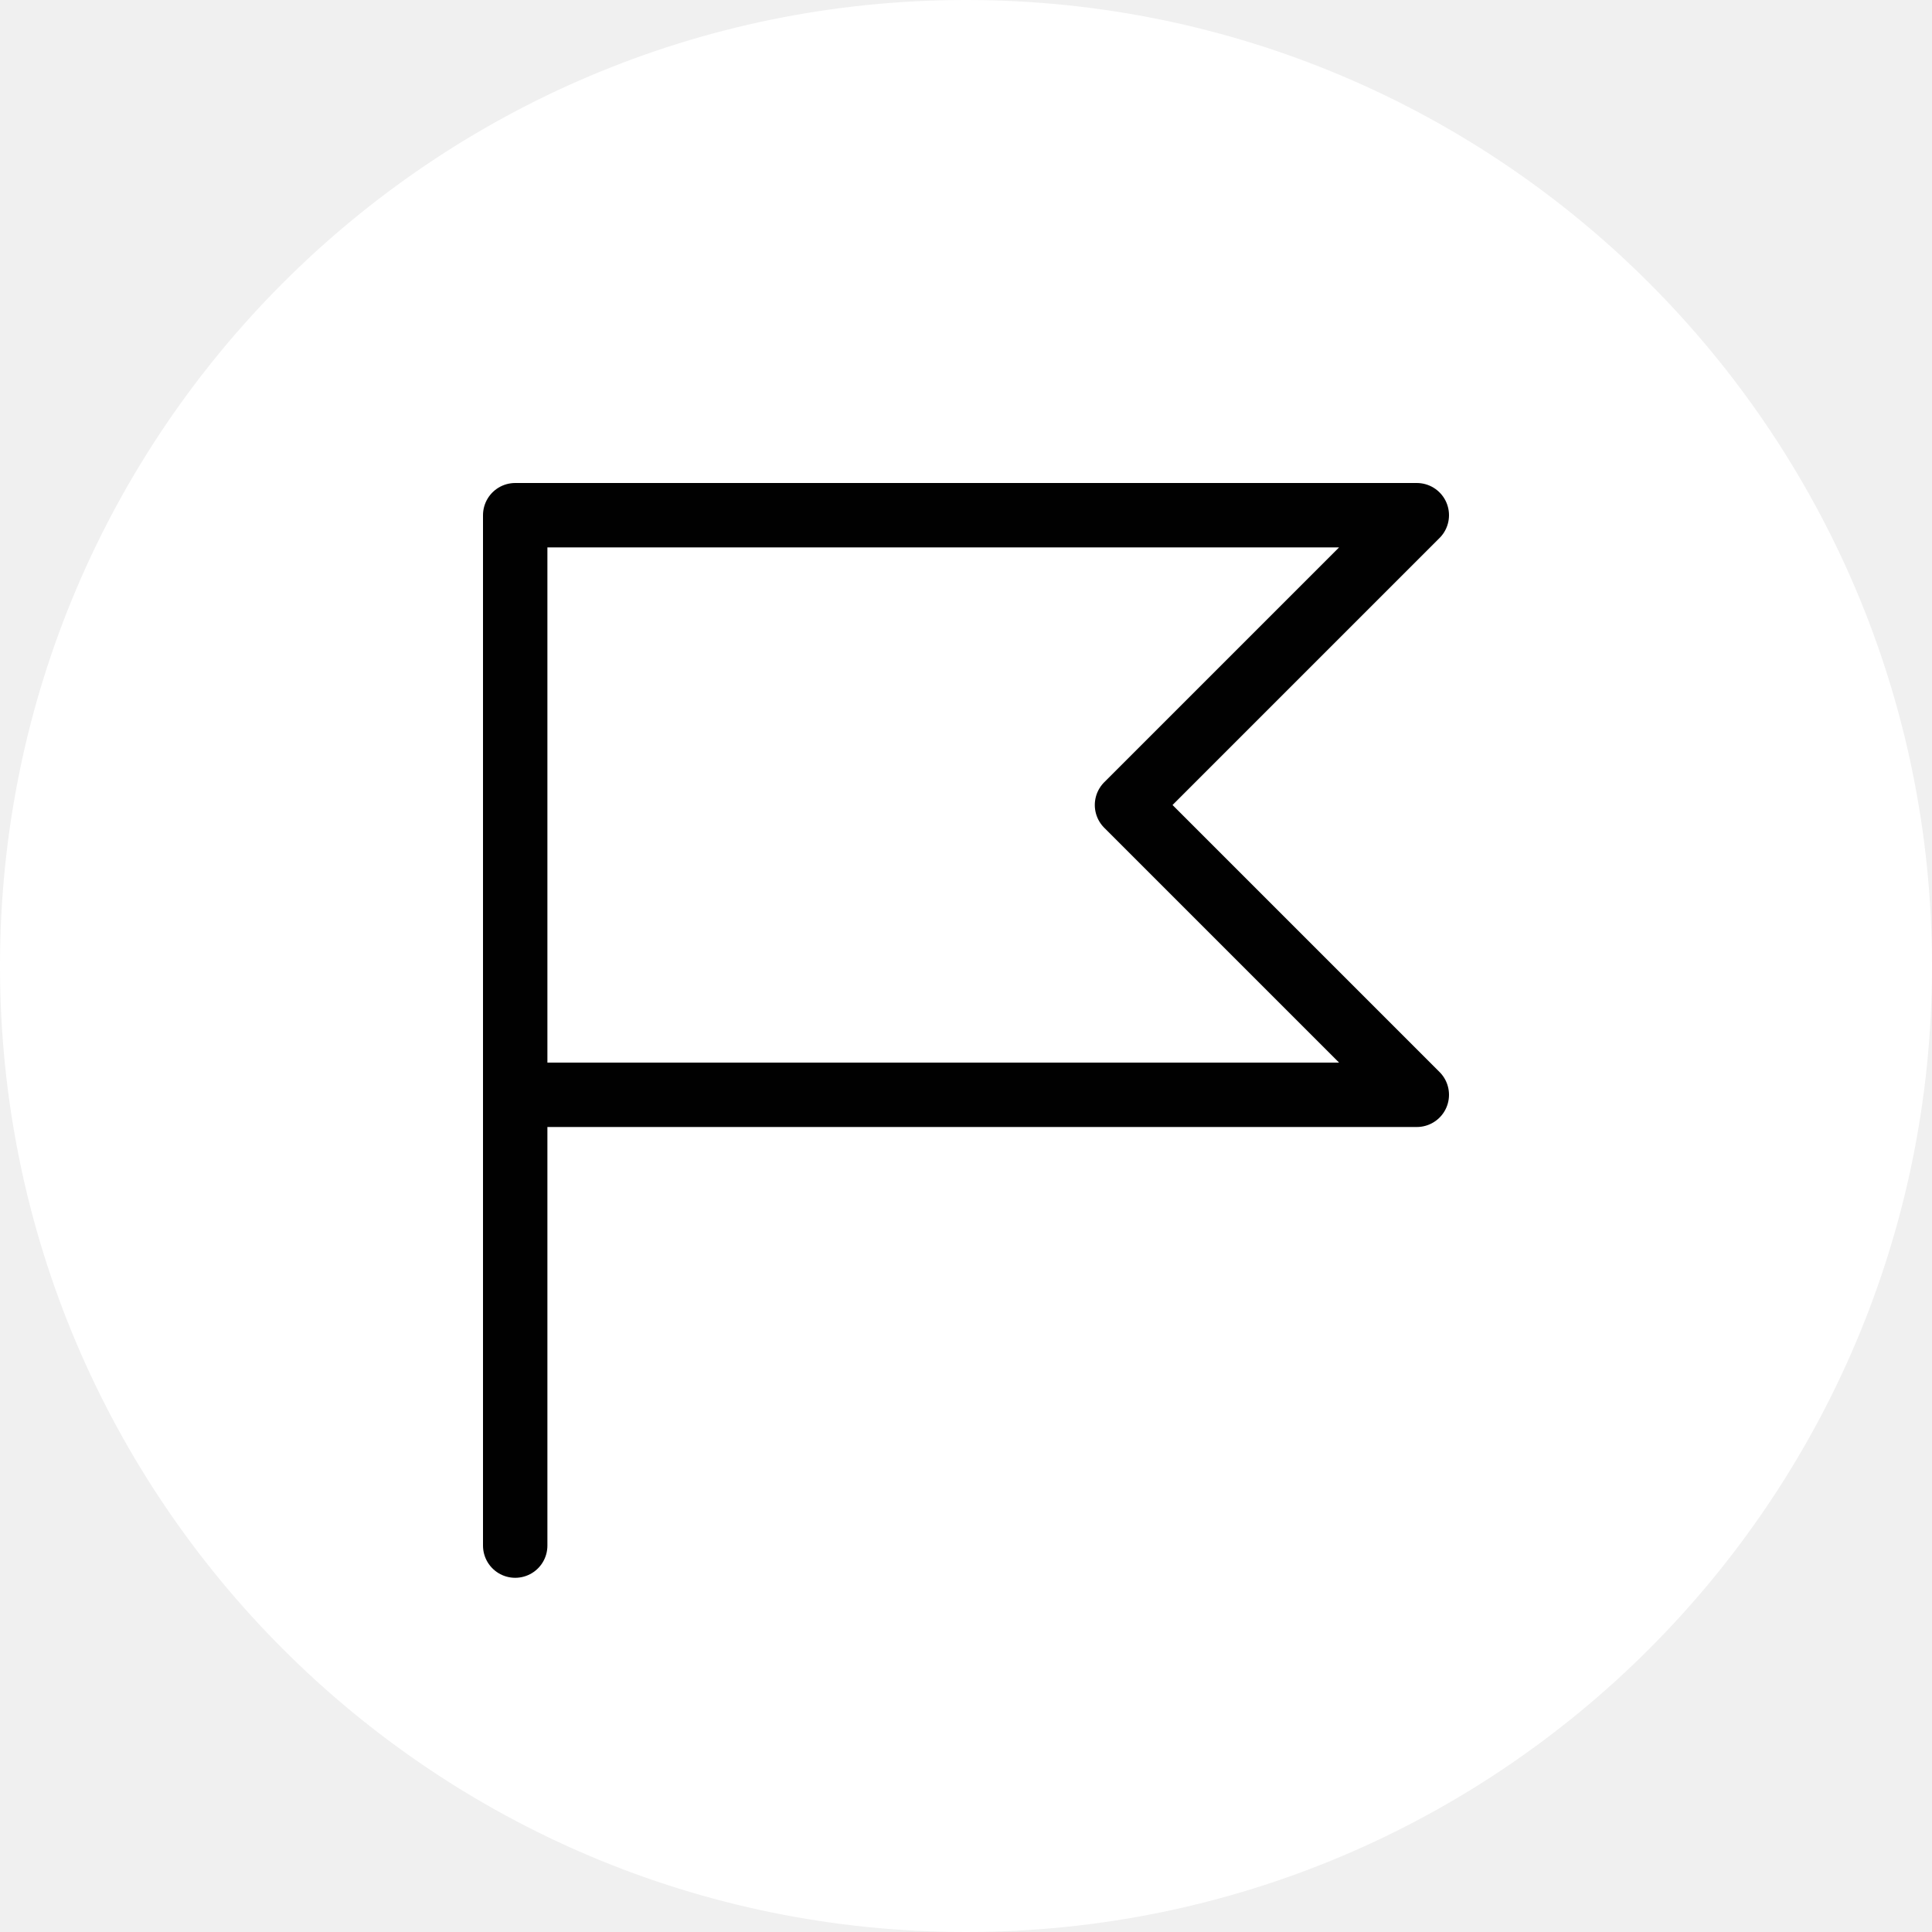
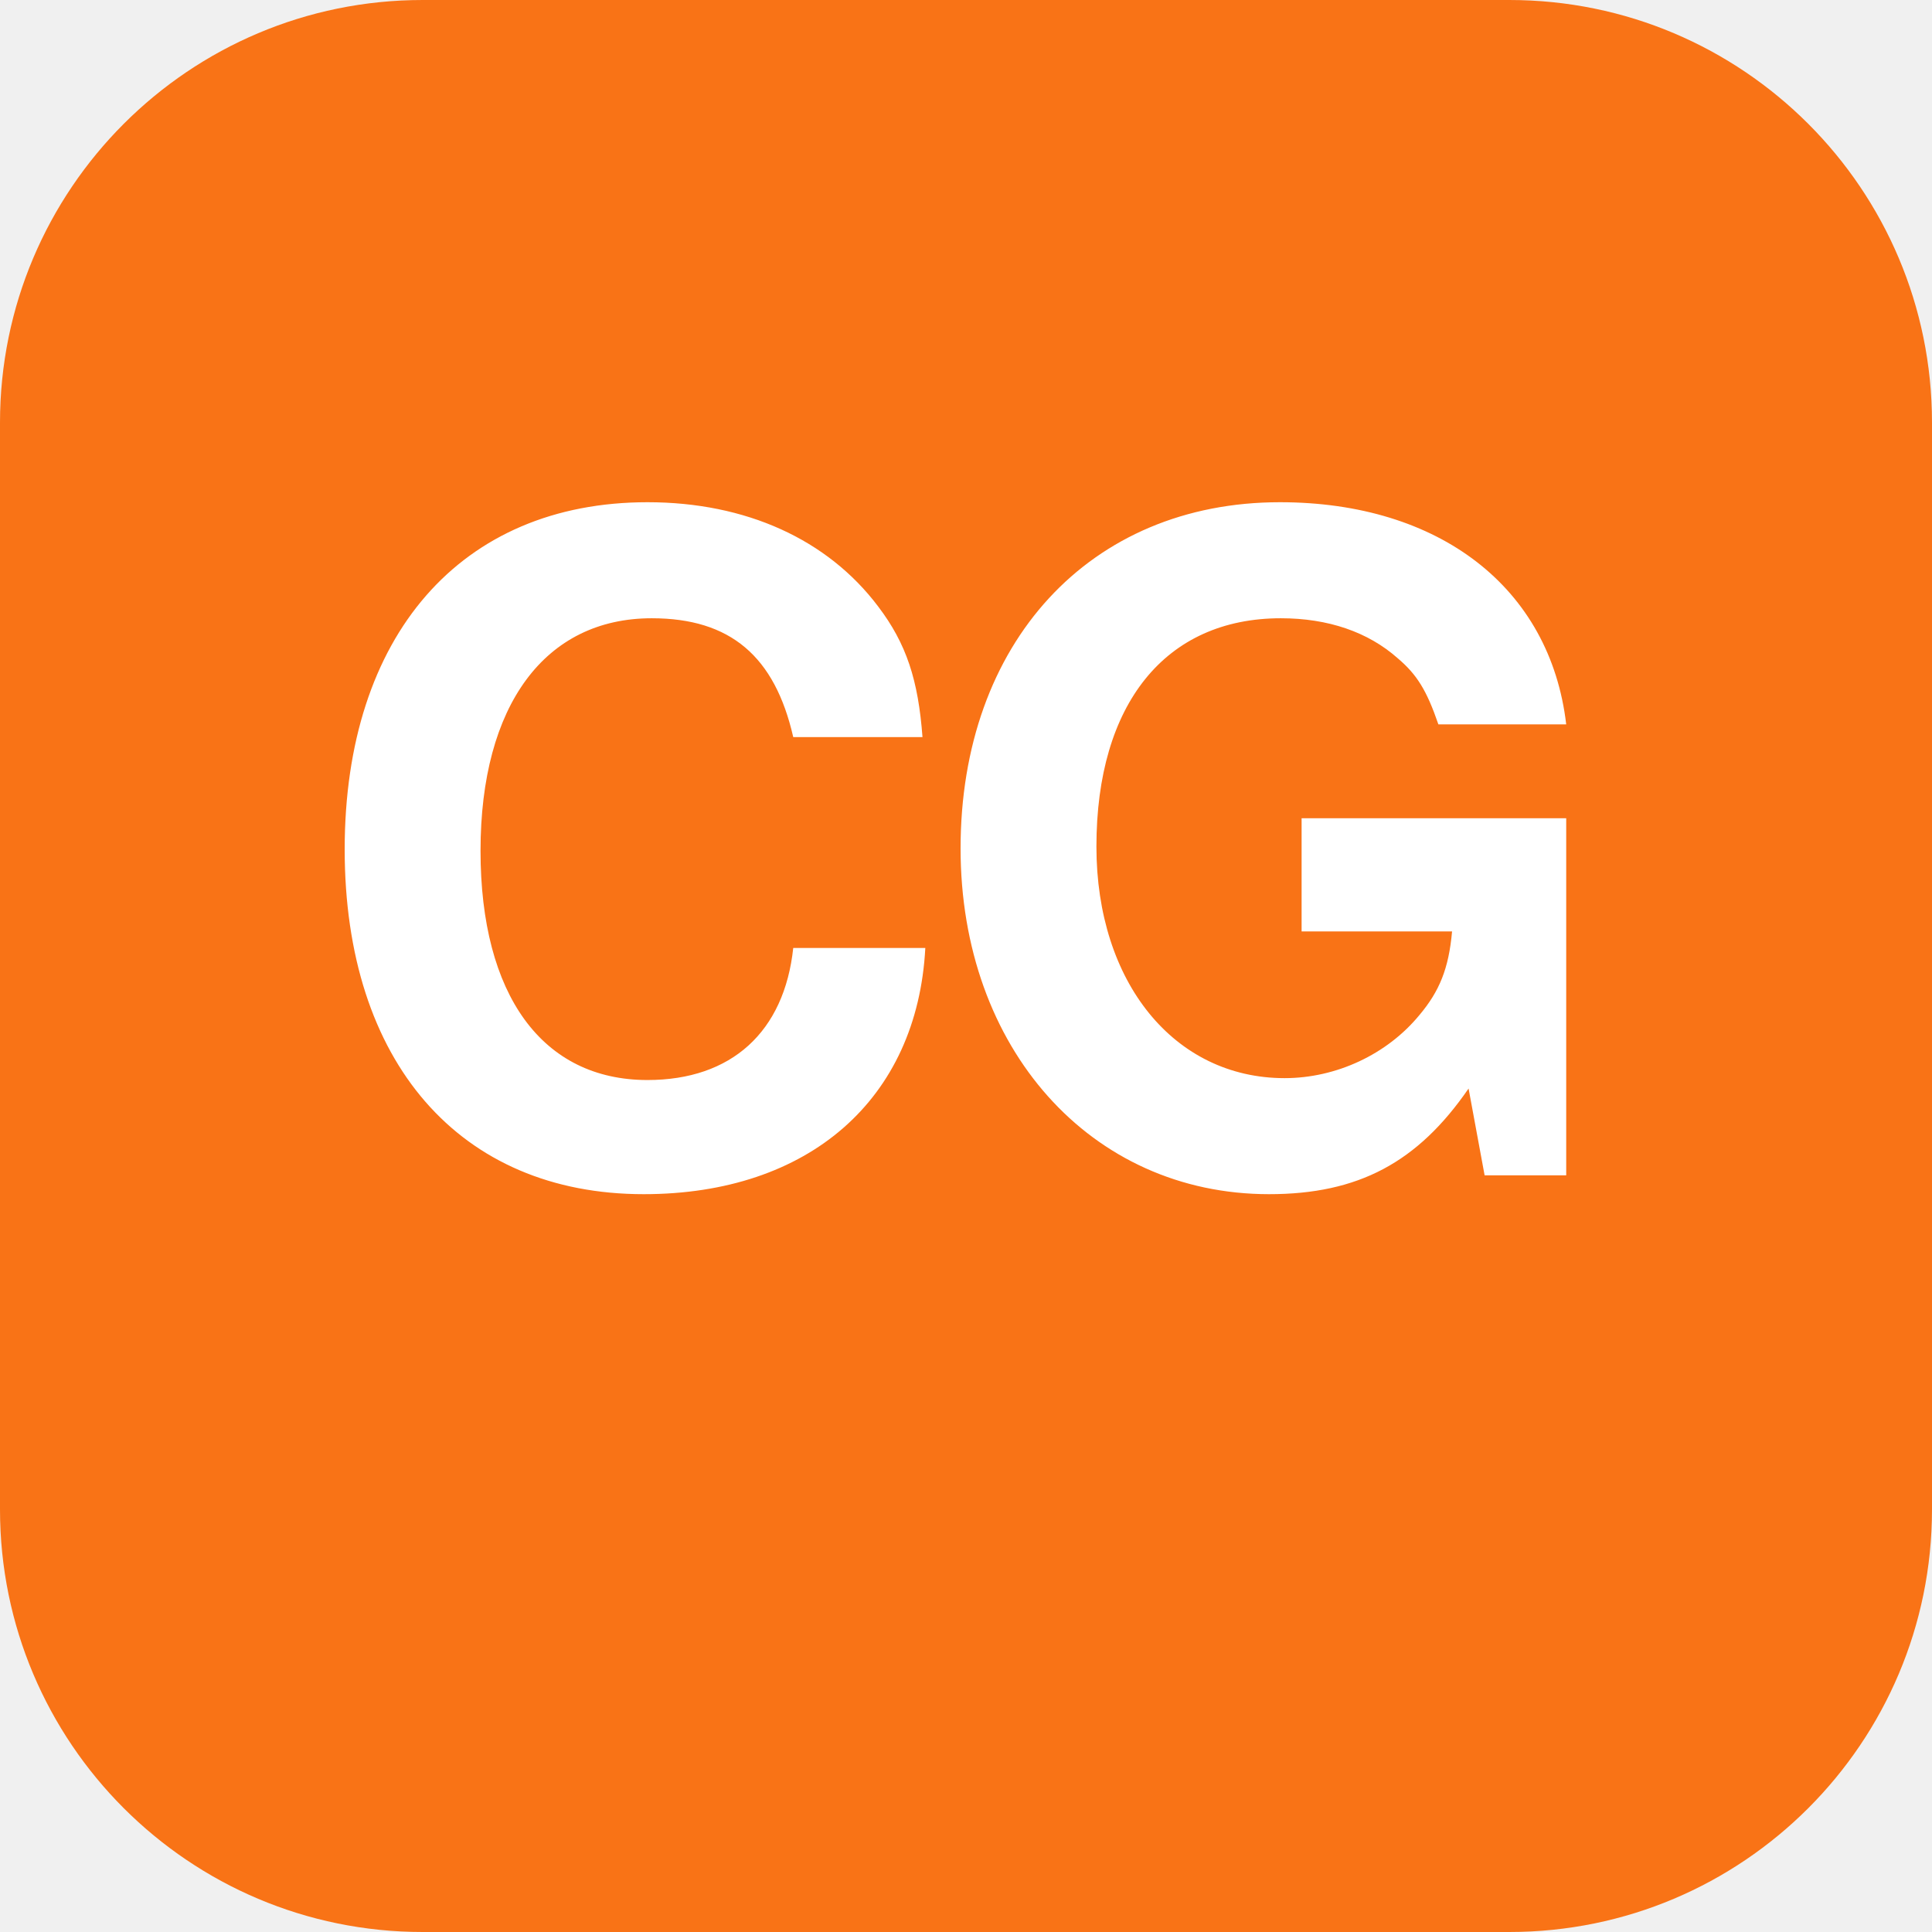
- <svg xmlns="http://www.w3.org/2000/svg" class="icon icon-tabler icon-tabler-flag-3" width="250px" height="250px" viewBox="0 0 24 24" stroke-width="1.00" stroke="rgba(1, 1, 1, 1)" fill="none" stroke-linecap="round" stroke-linejoin="round">
-   <circle cx="50%" cy="50%" r="50%" stroke="none" stroke-width="0" fill="rgba(255, 255, 255, 1)" />
-   <g transform="translate(2.40, 2.40) scale(0.8)">
-     <path stroke="none" d="M0 0h24v24H0z" fill="none" />
-     <path d="M5 14h14l-4.5 -4.5l4.5 -4.5h-14v16" />
-   </g>
+ <svg xmlns="http://www.w3.org/2000/svg" viewBox="0 0 64 64" role="img" aria-label="CityGo">
+   <rect width="64" height="64" rx="14" fill="#f97316" />
+   <text x="32" y="32" text-anchor="middle" dominant-baseline="central" font-family="Helvetica Neue, Helvetica, Arial, sans-serif" font-weight="700" font-size="30" letter-spacing="-1" fill="#fff">CG</text>
</svg>
